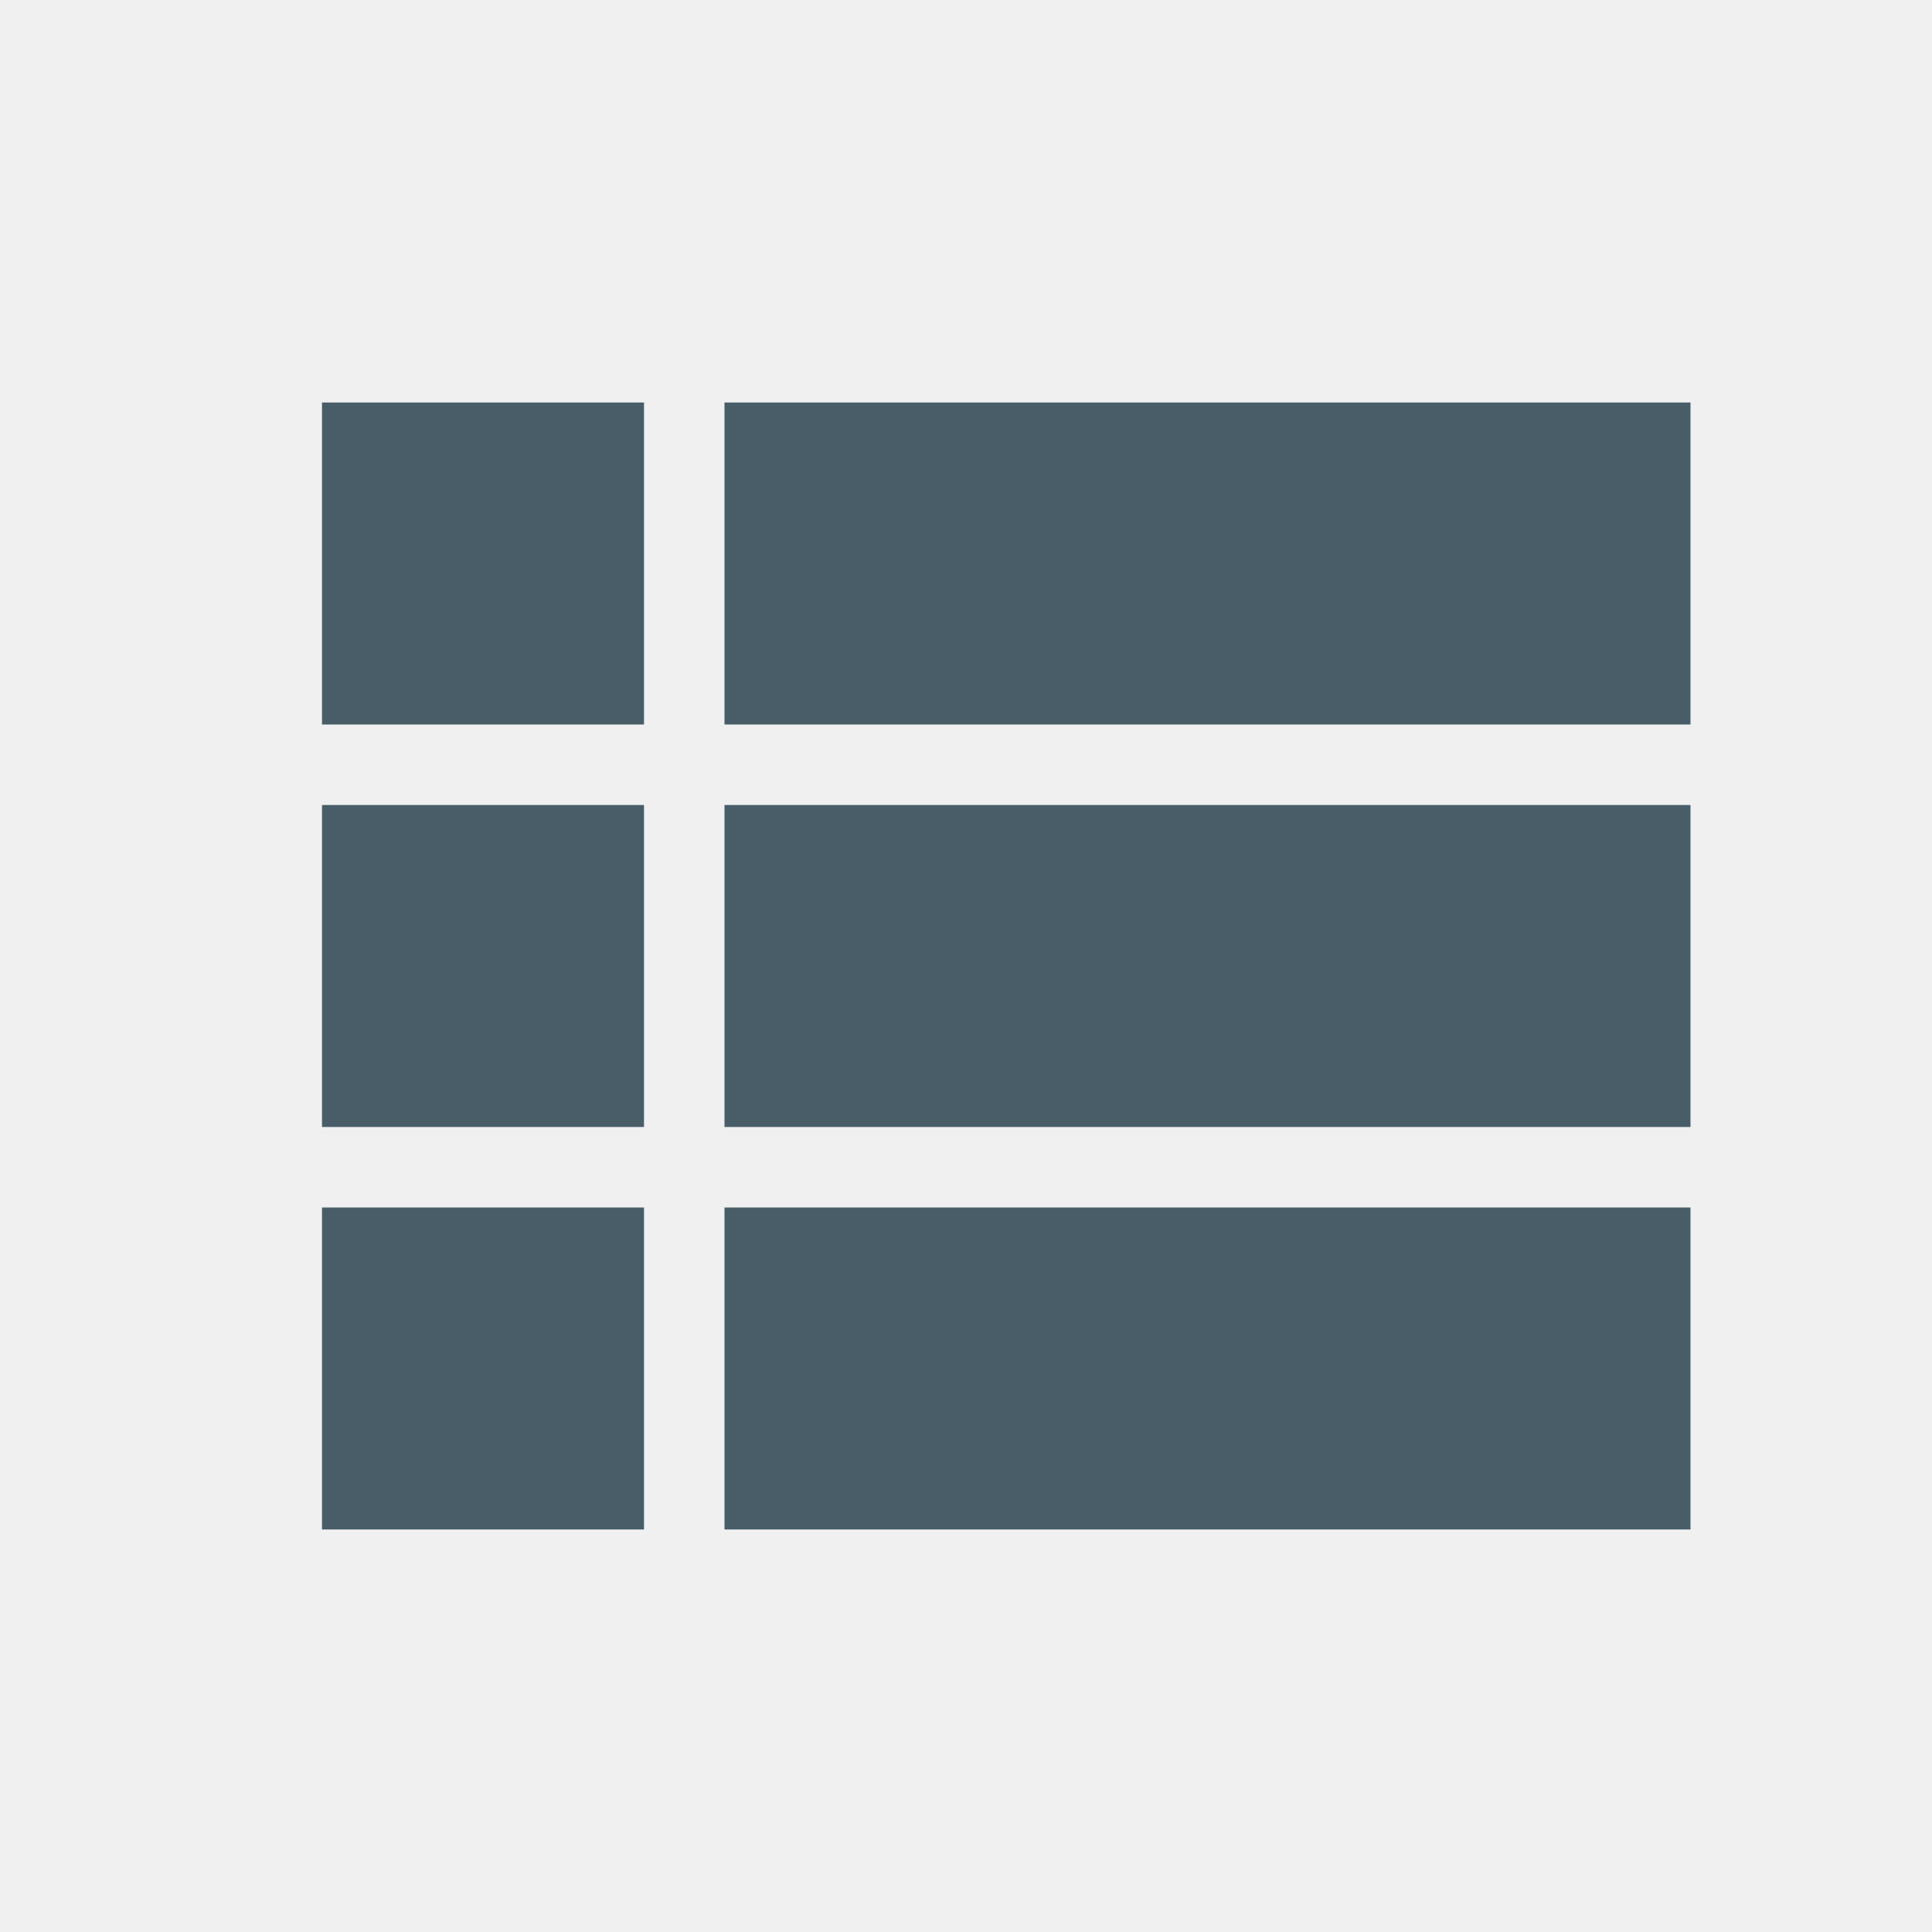
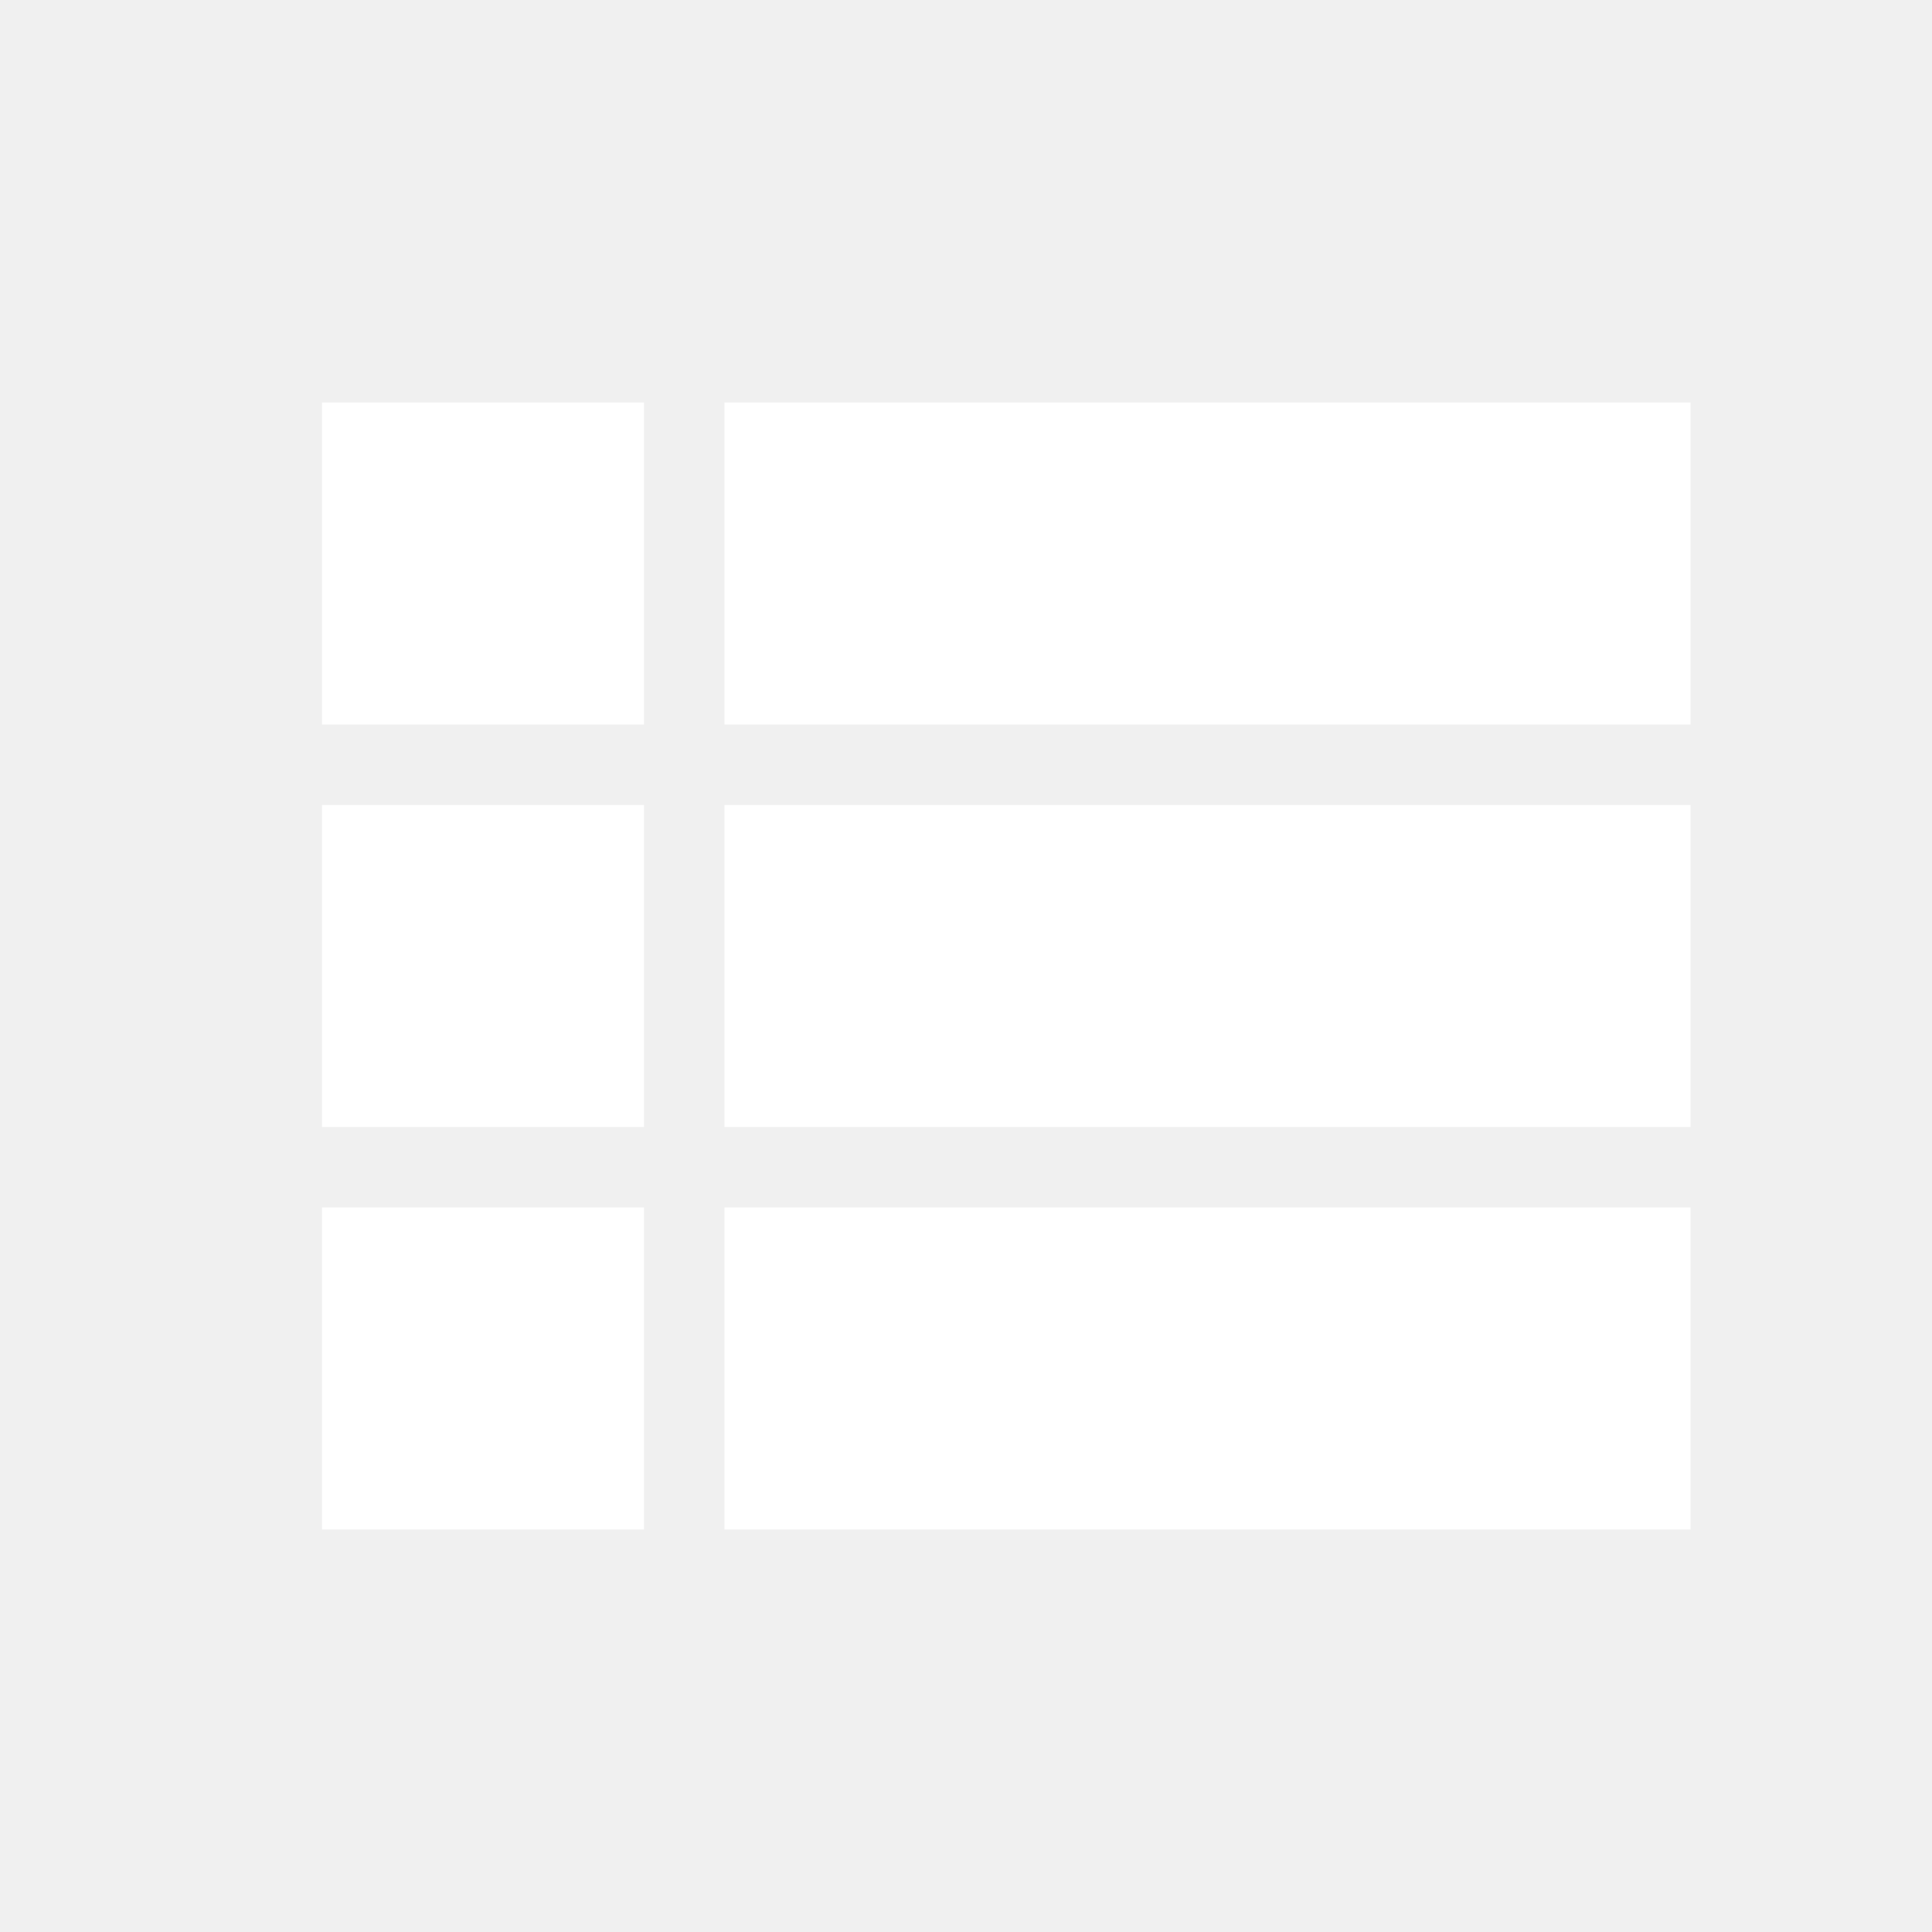
- <svg xmlns="http://www.w3.org/2000/svg" fill="#485d68" height="24" viewBox="0 0 24 24" width="24">
+ <svg xmlns="http://www.w3.org/2000/svg" fill="#fff" height="24" viewBox="0 0 24 24" width="24">
  <path d="M4 14h4v-4H4v4zm0 5h4v-4H4v4zM4 9h4V5H4v4zm5 5h12v-4H9v4zm0 5h12v-4H9v4zM9 5v4h12V5H9z" />
  <path d="M0 0h24v24H0z" fill="none" />
</svg>
